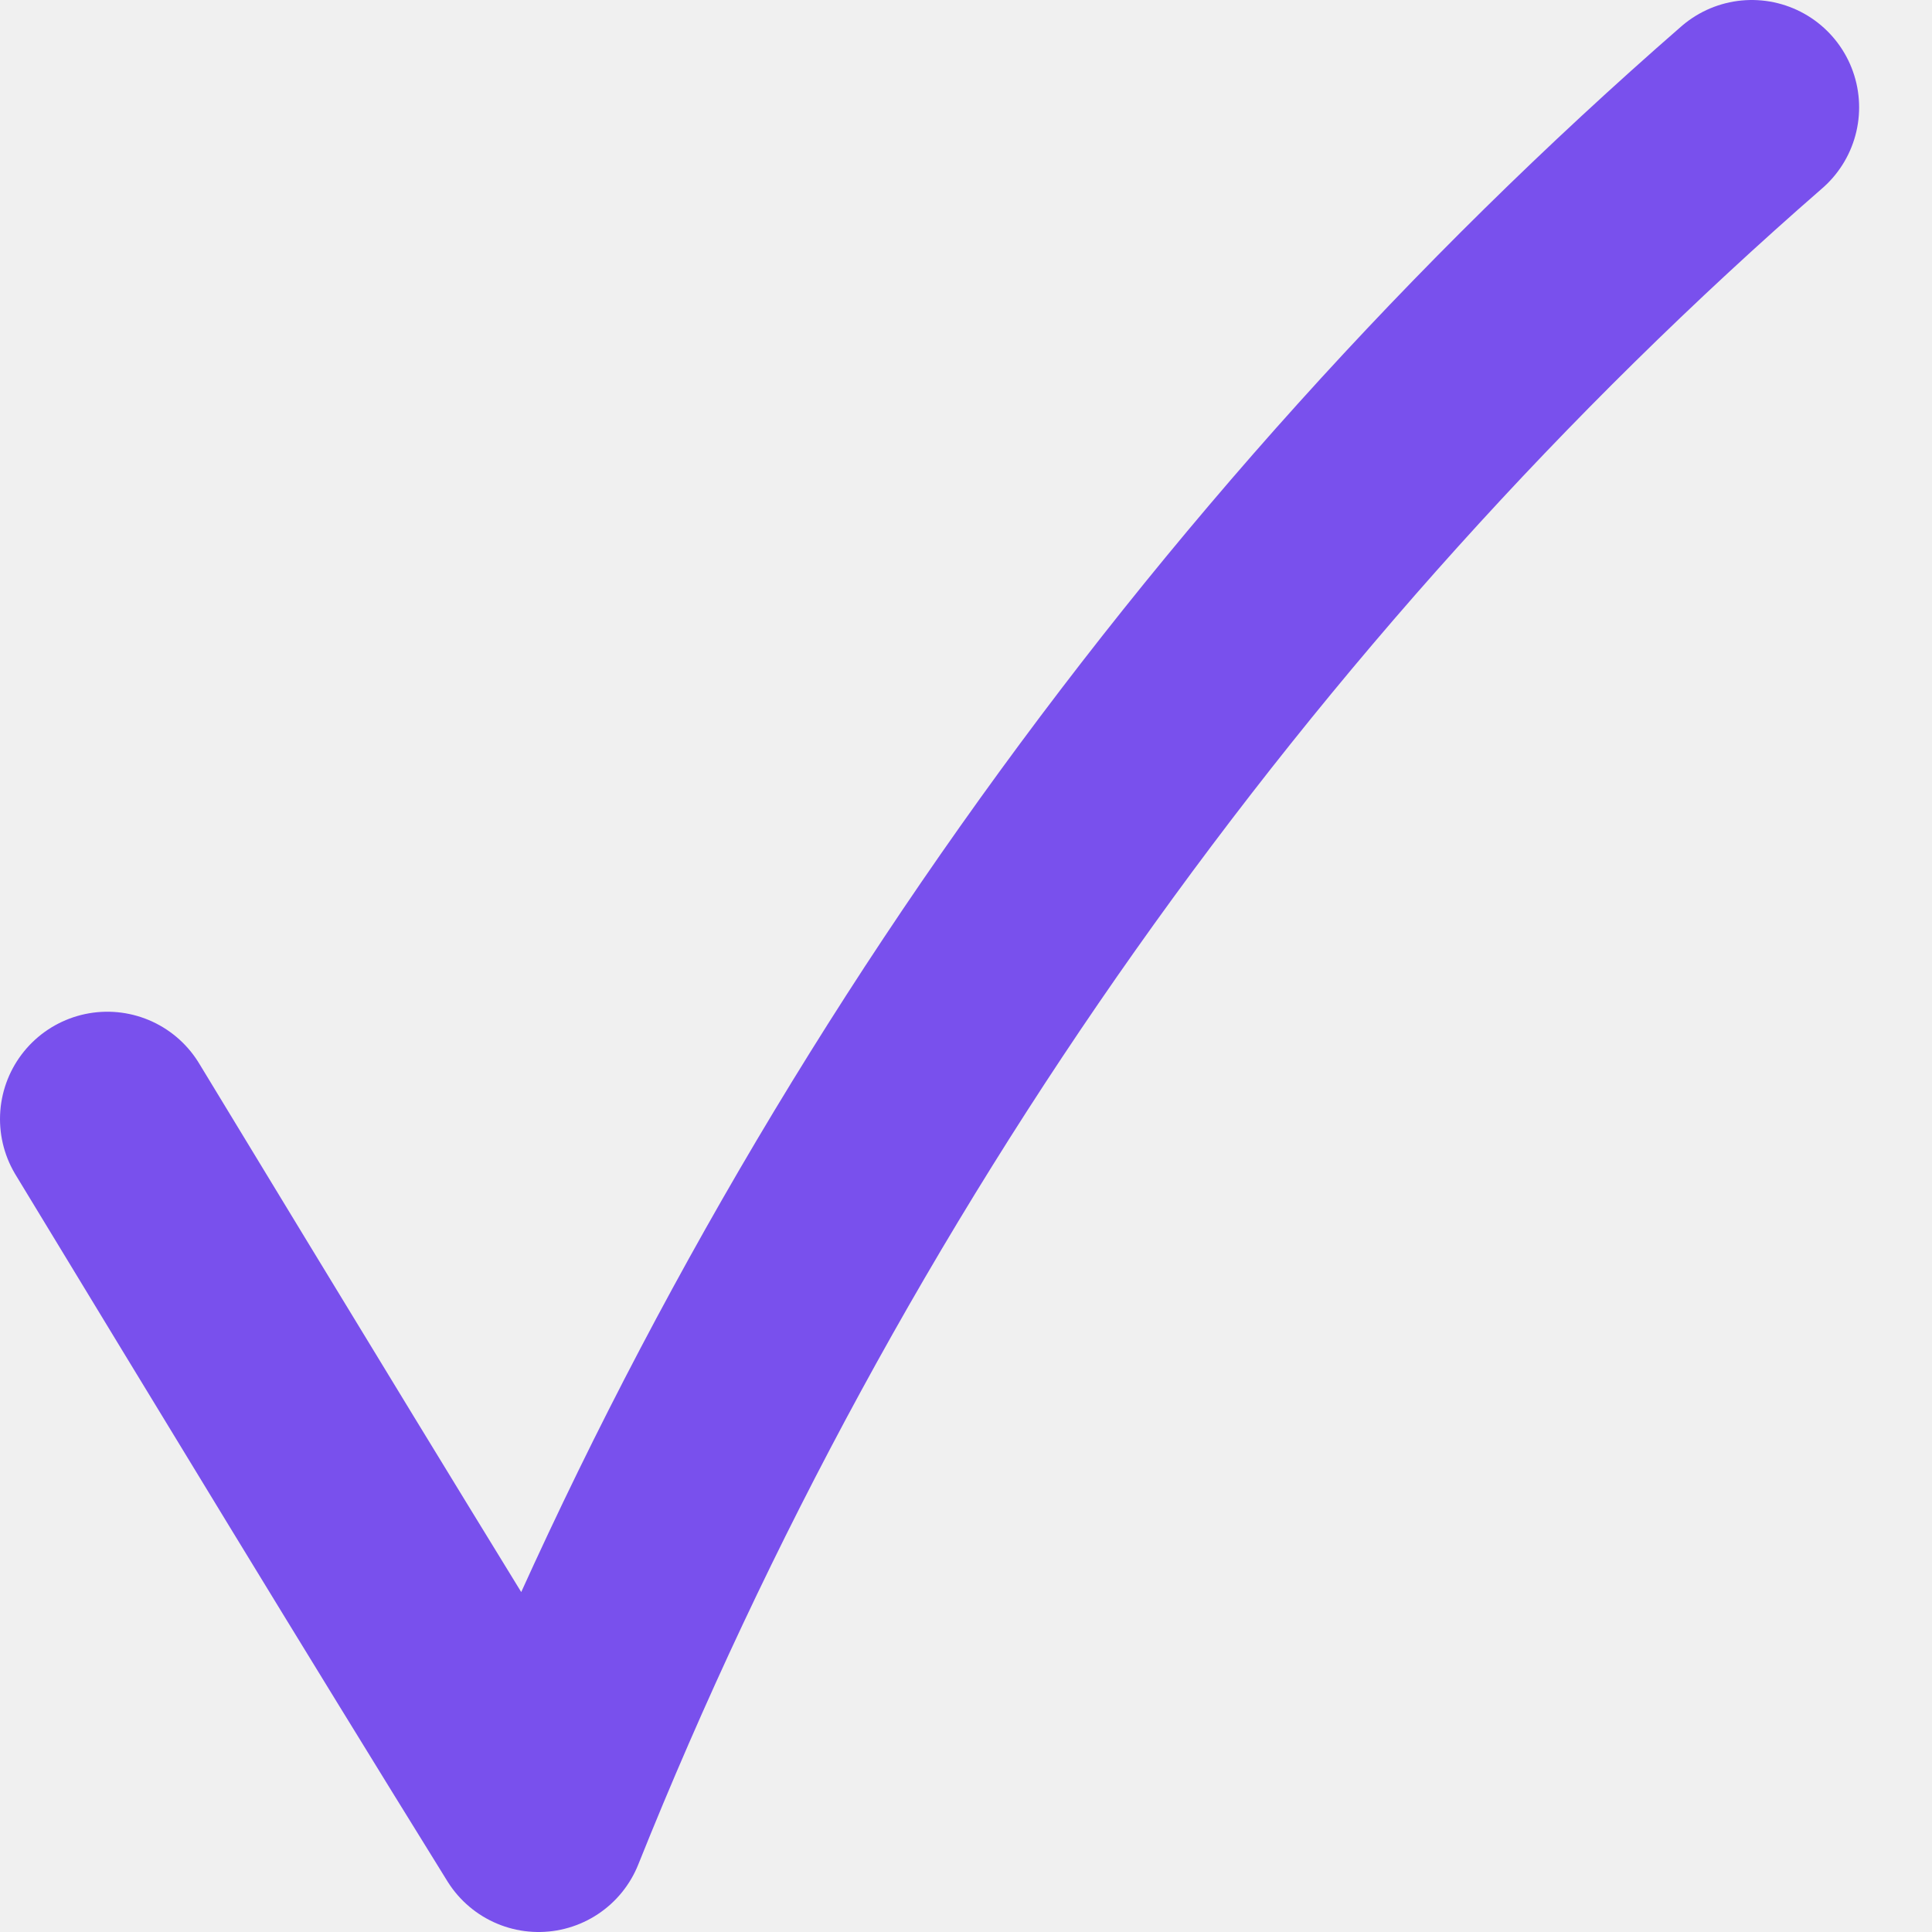
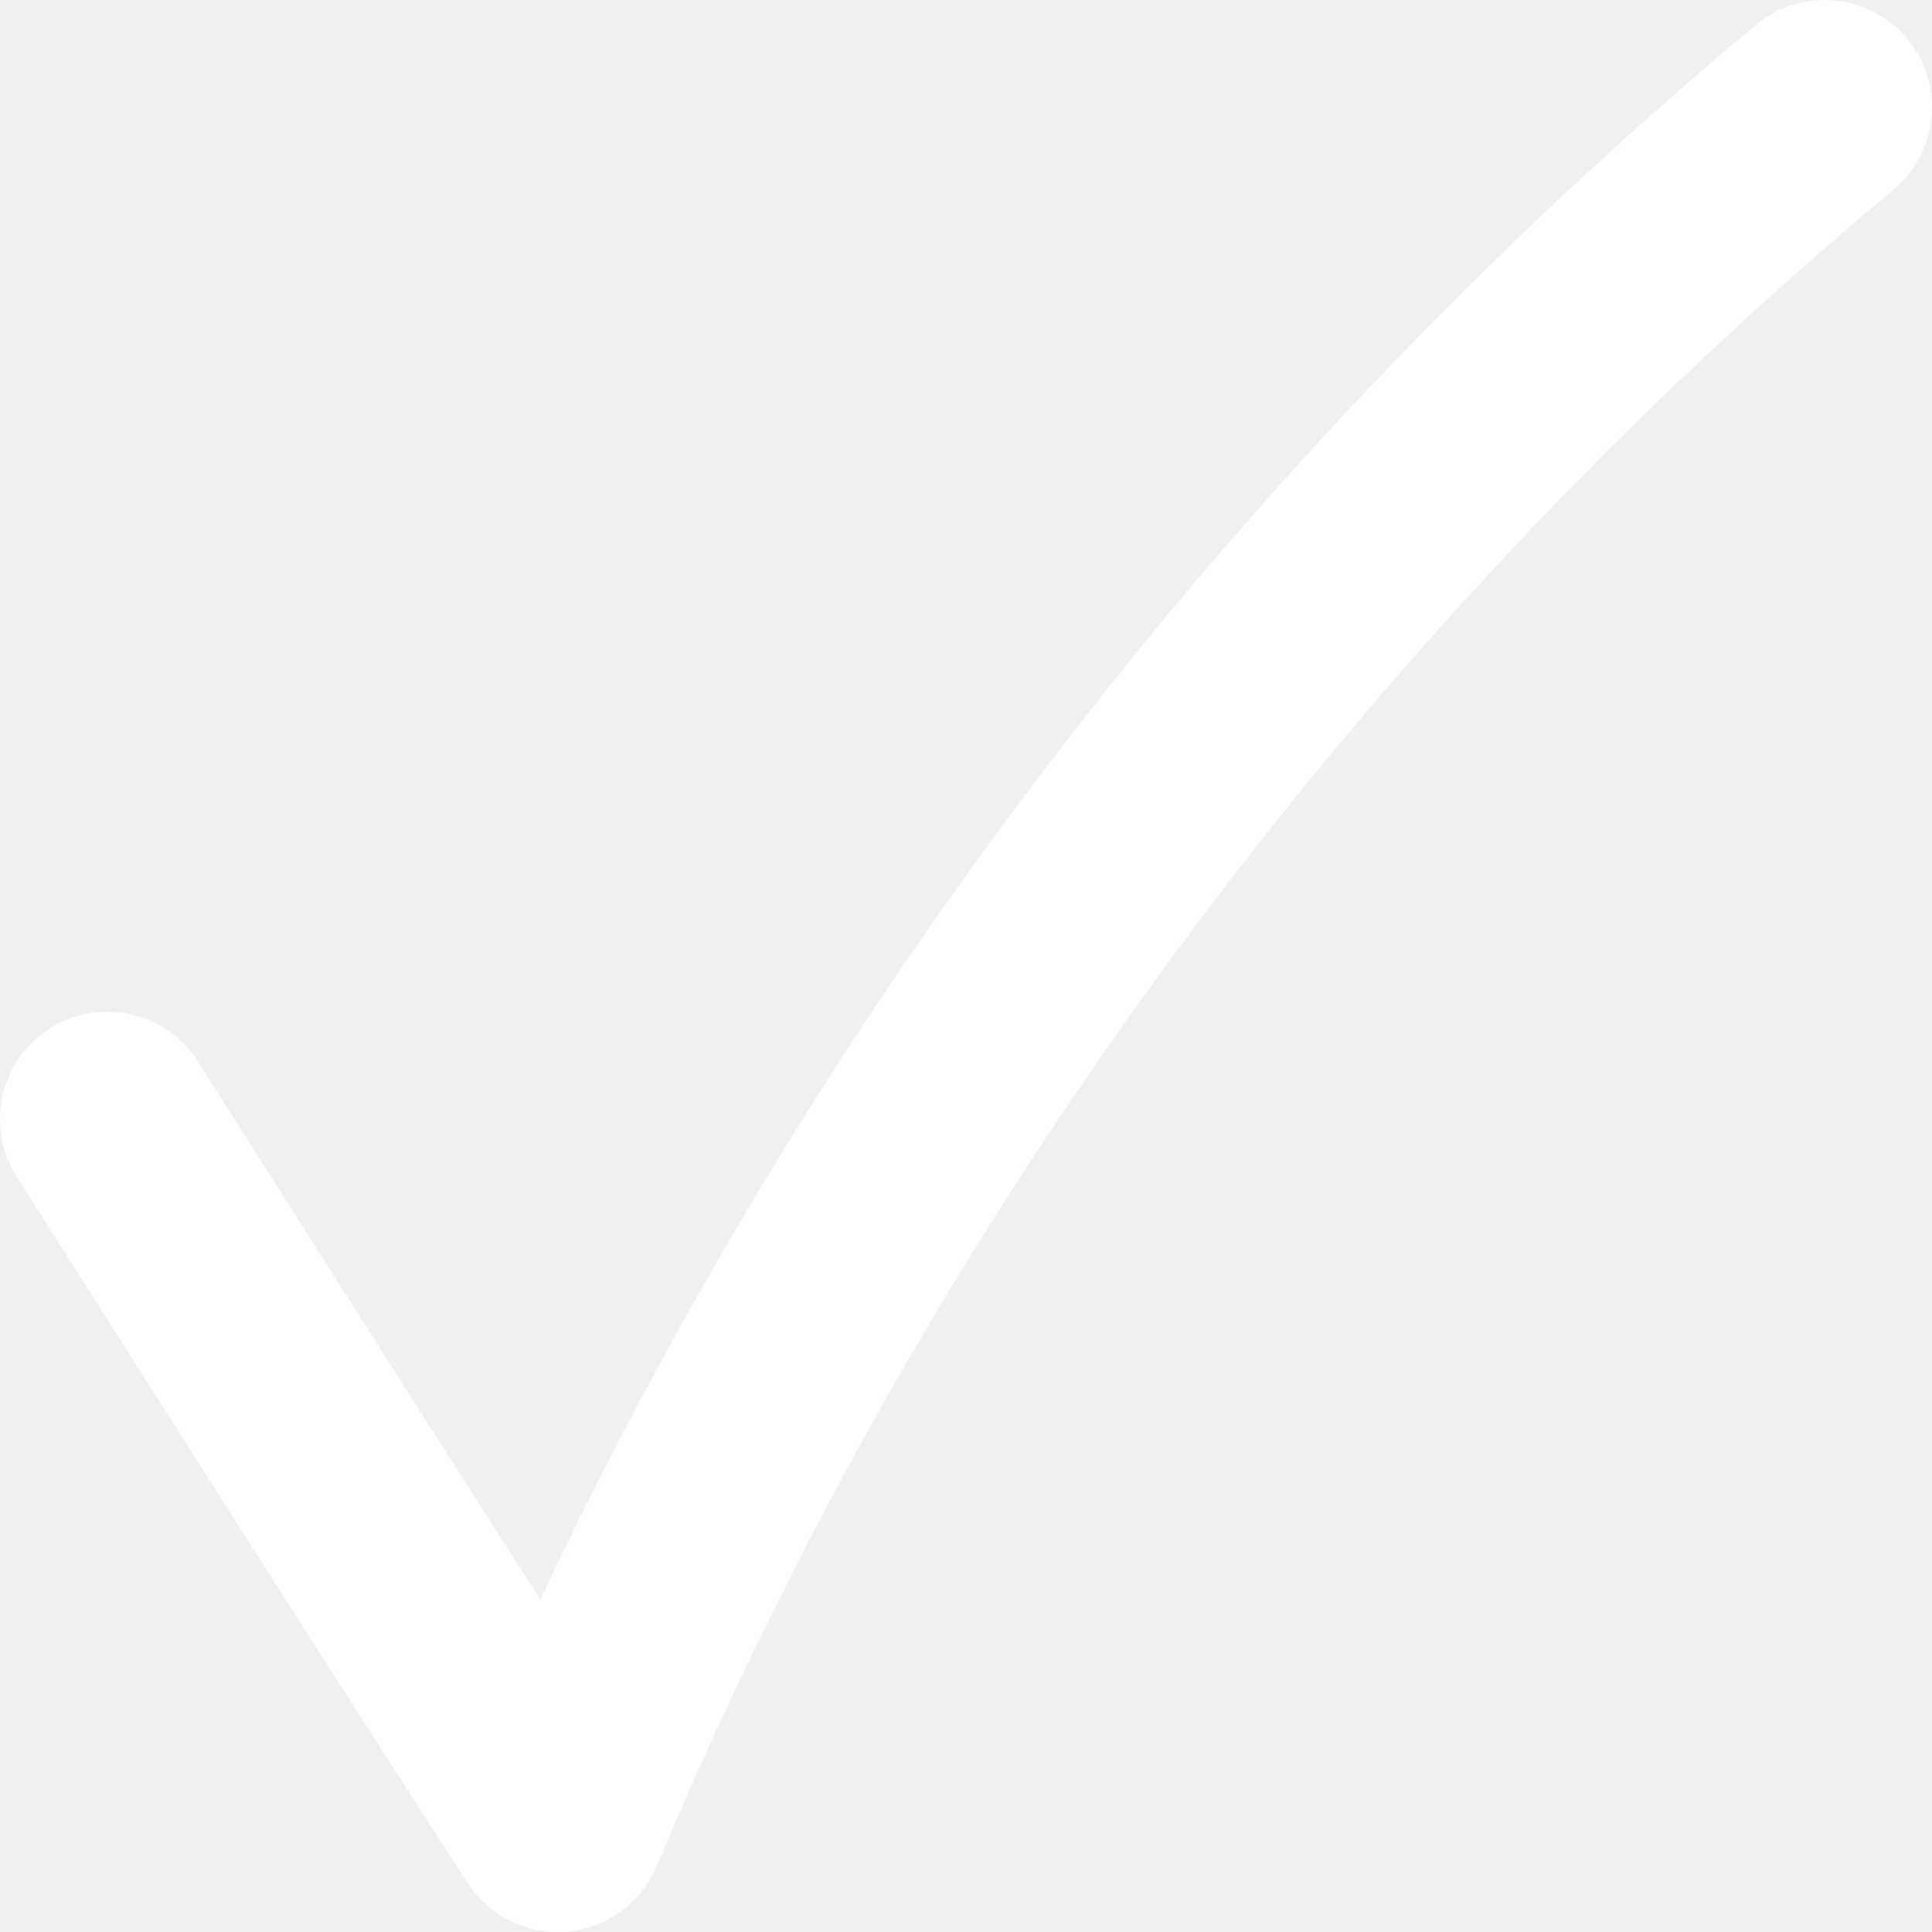
<svg xmlns="http://www.w3.org/2000/svg" width="18" height="18" viewBox="0 0 18 18" fill="none">
-   <path d="M1 10.426C2.334 12.623 3.667 14.821 5.018 17C7.502 10.798 11.419 5.27 16.321 1" stroke="#7950ED" stroke-width="2" stroke-miterlimit="10" stroke-linecap="round" stroke-linejoin="round" />
+   <path d="M1 10.426C2.393 12.623 3.786 14.821 5.196 17C7.79 10.798 11.881 5.27 17 1" stroke="white" stroke-width="2" stroke-miterlimit="10" stroke-linecap="round" stroke-linejoin="round" />
</svg>
